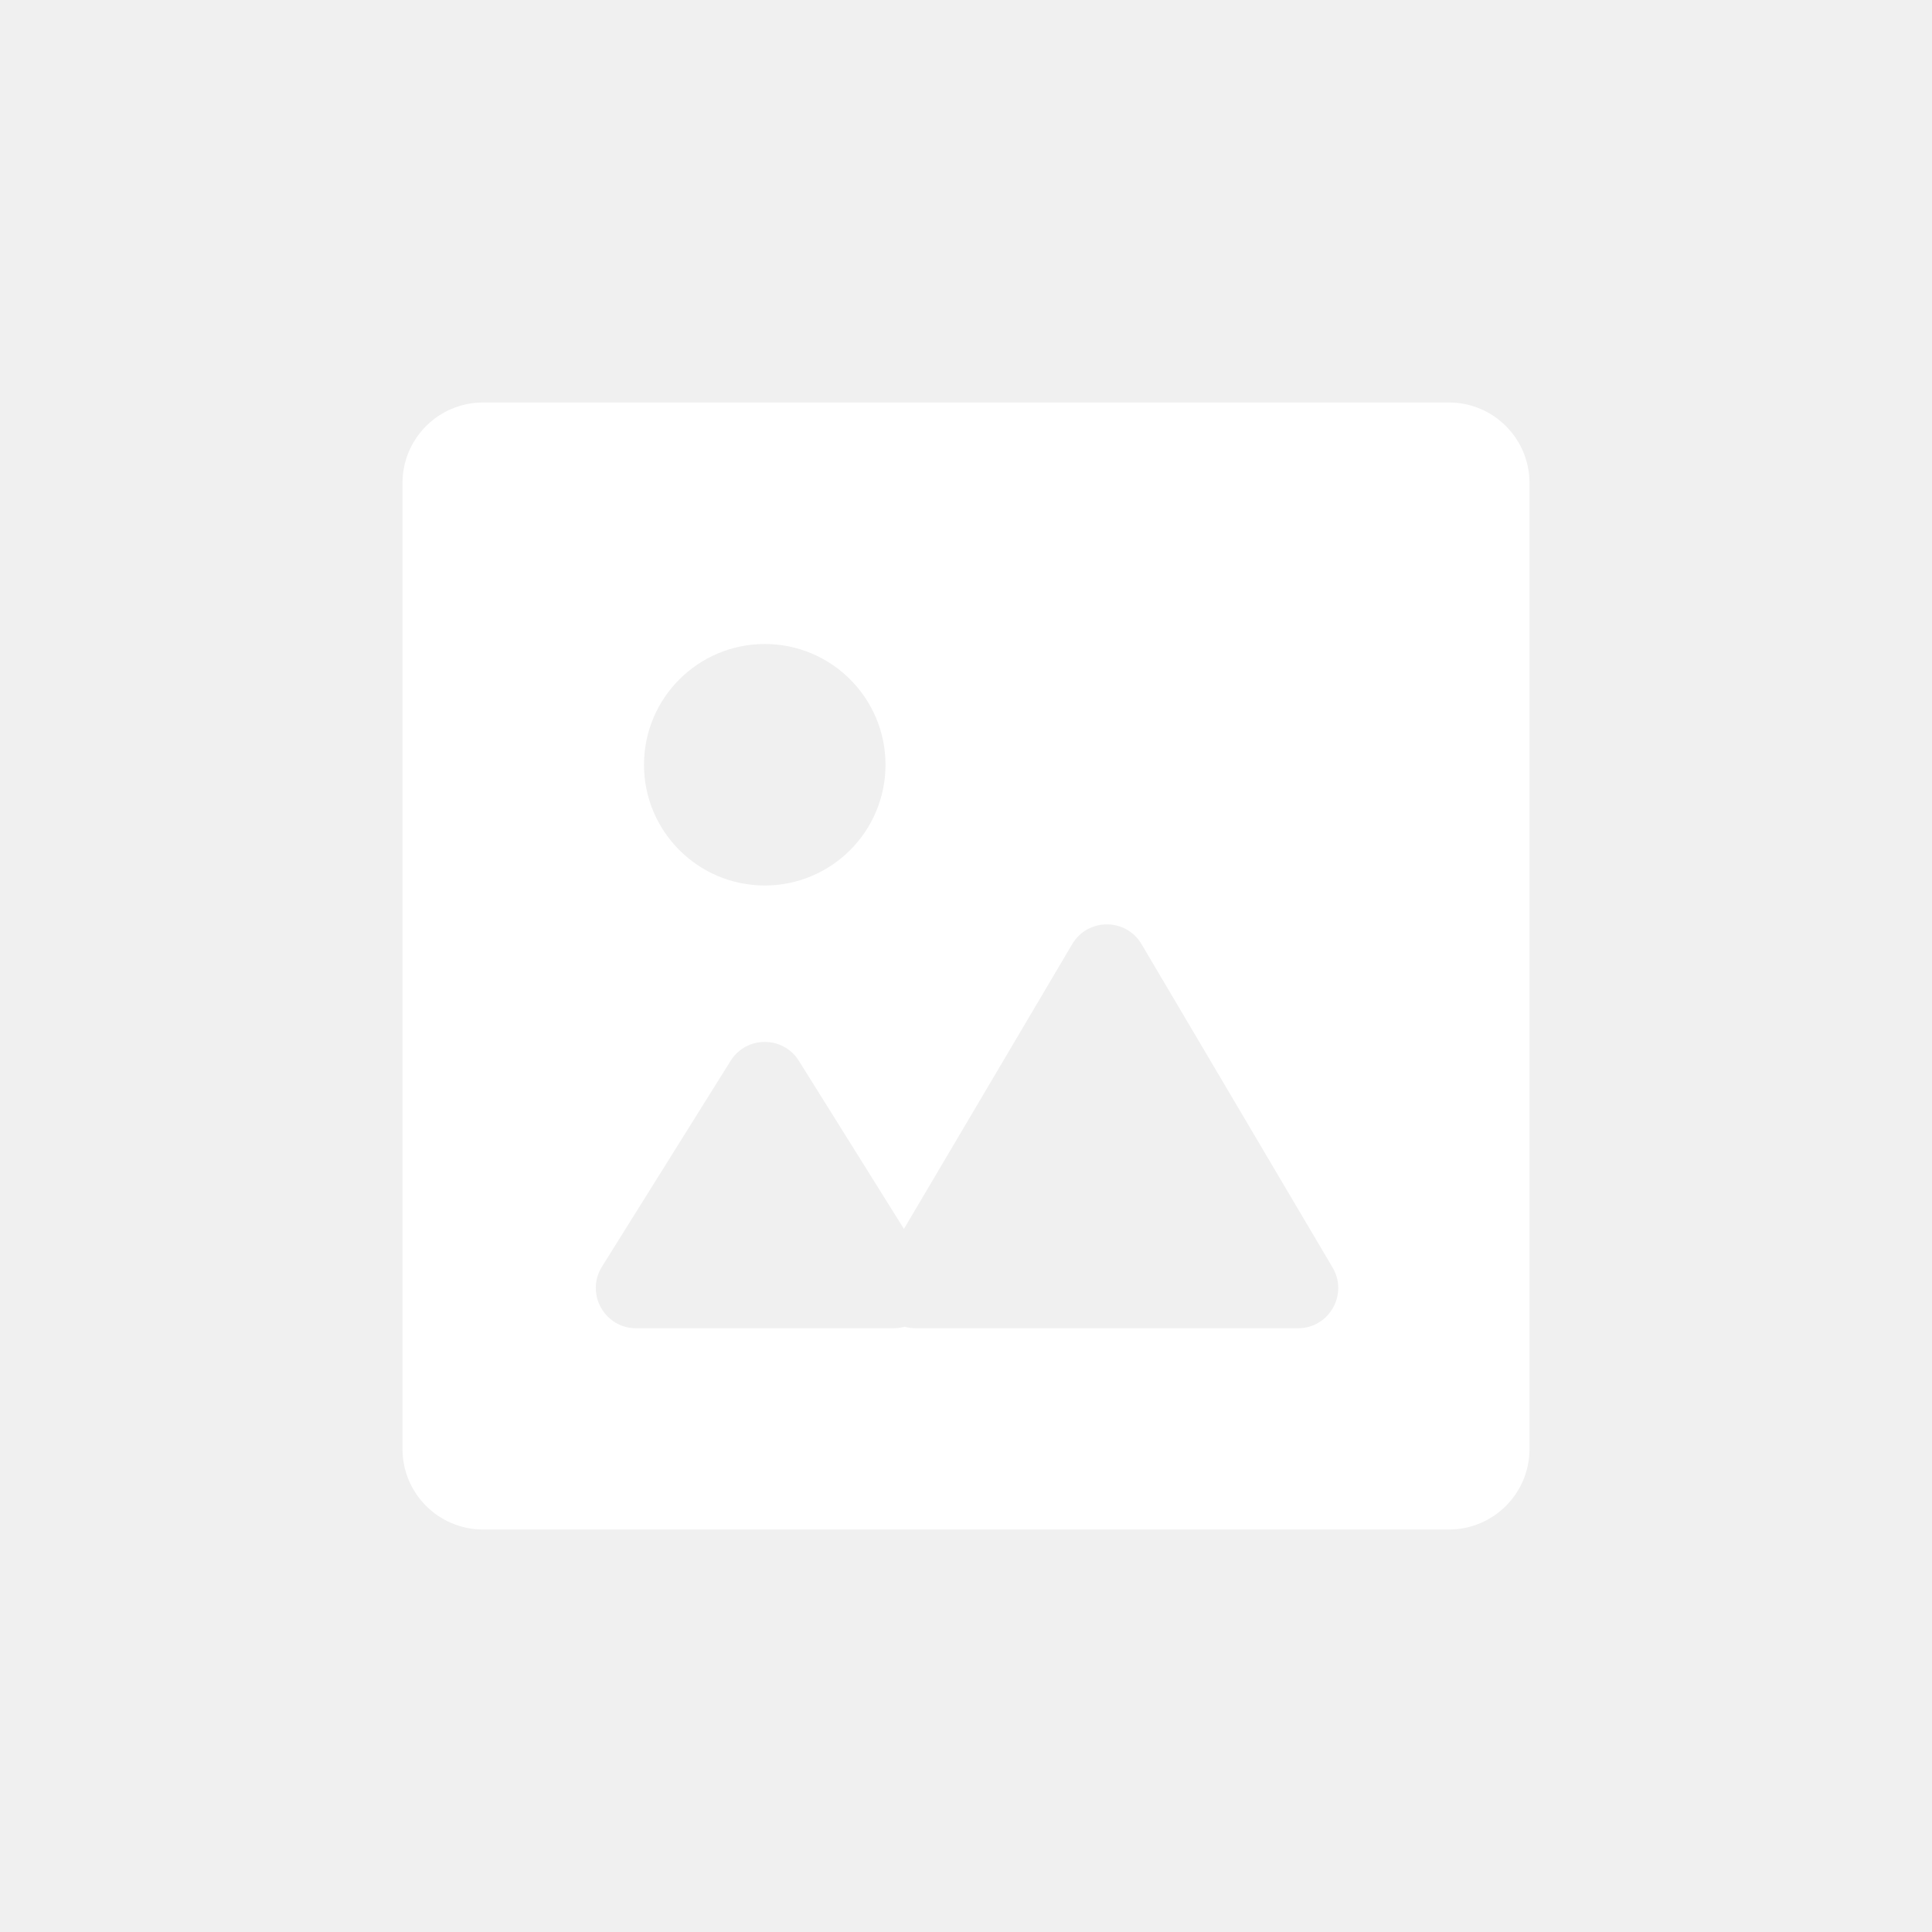
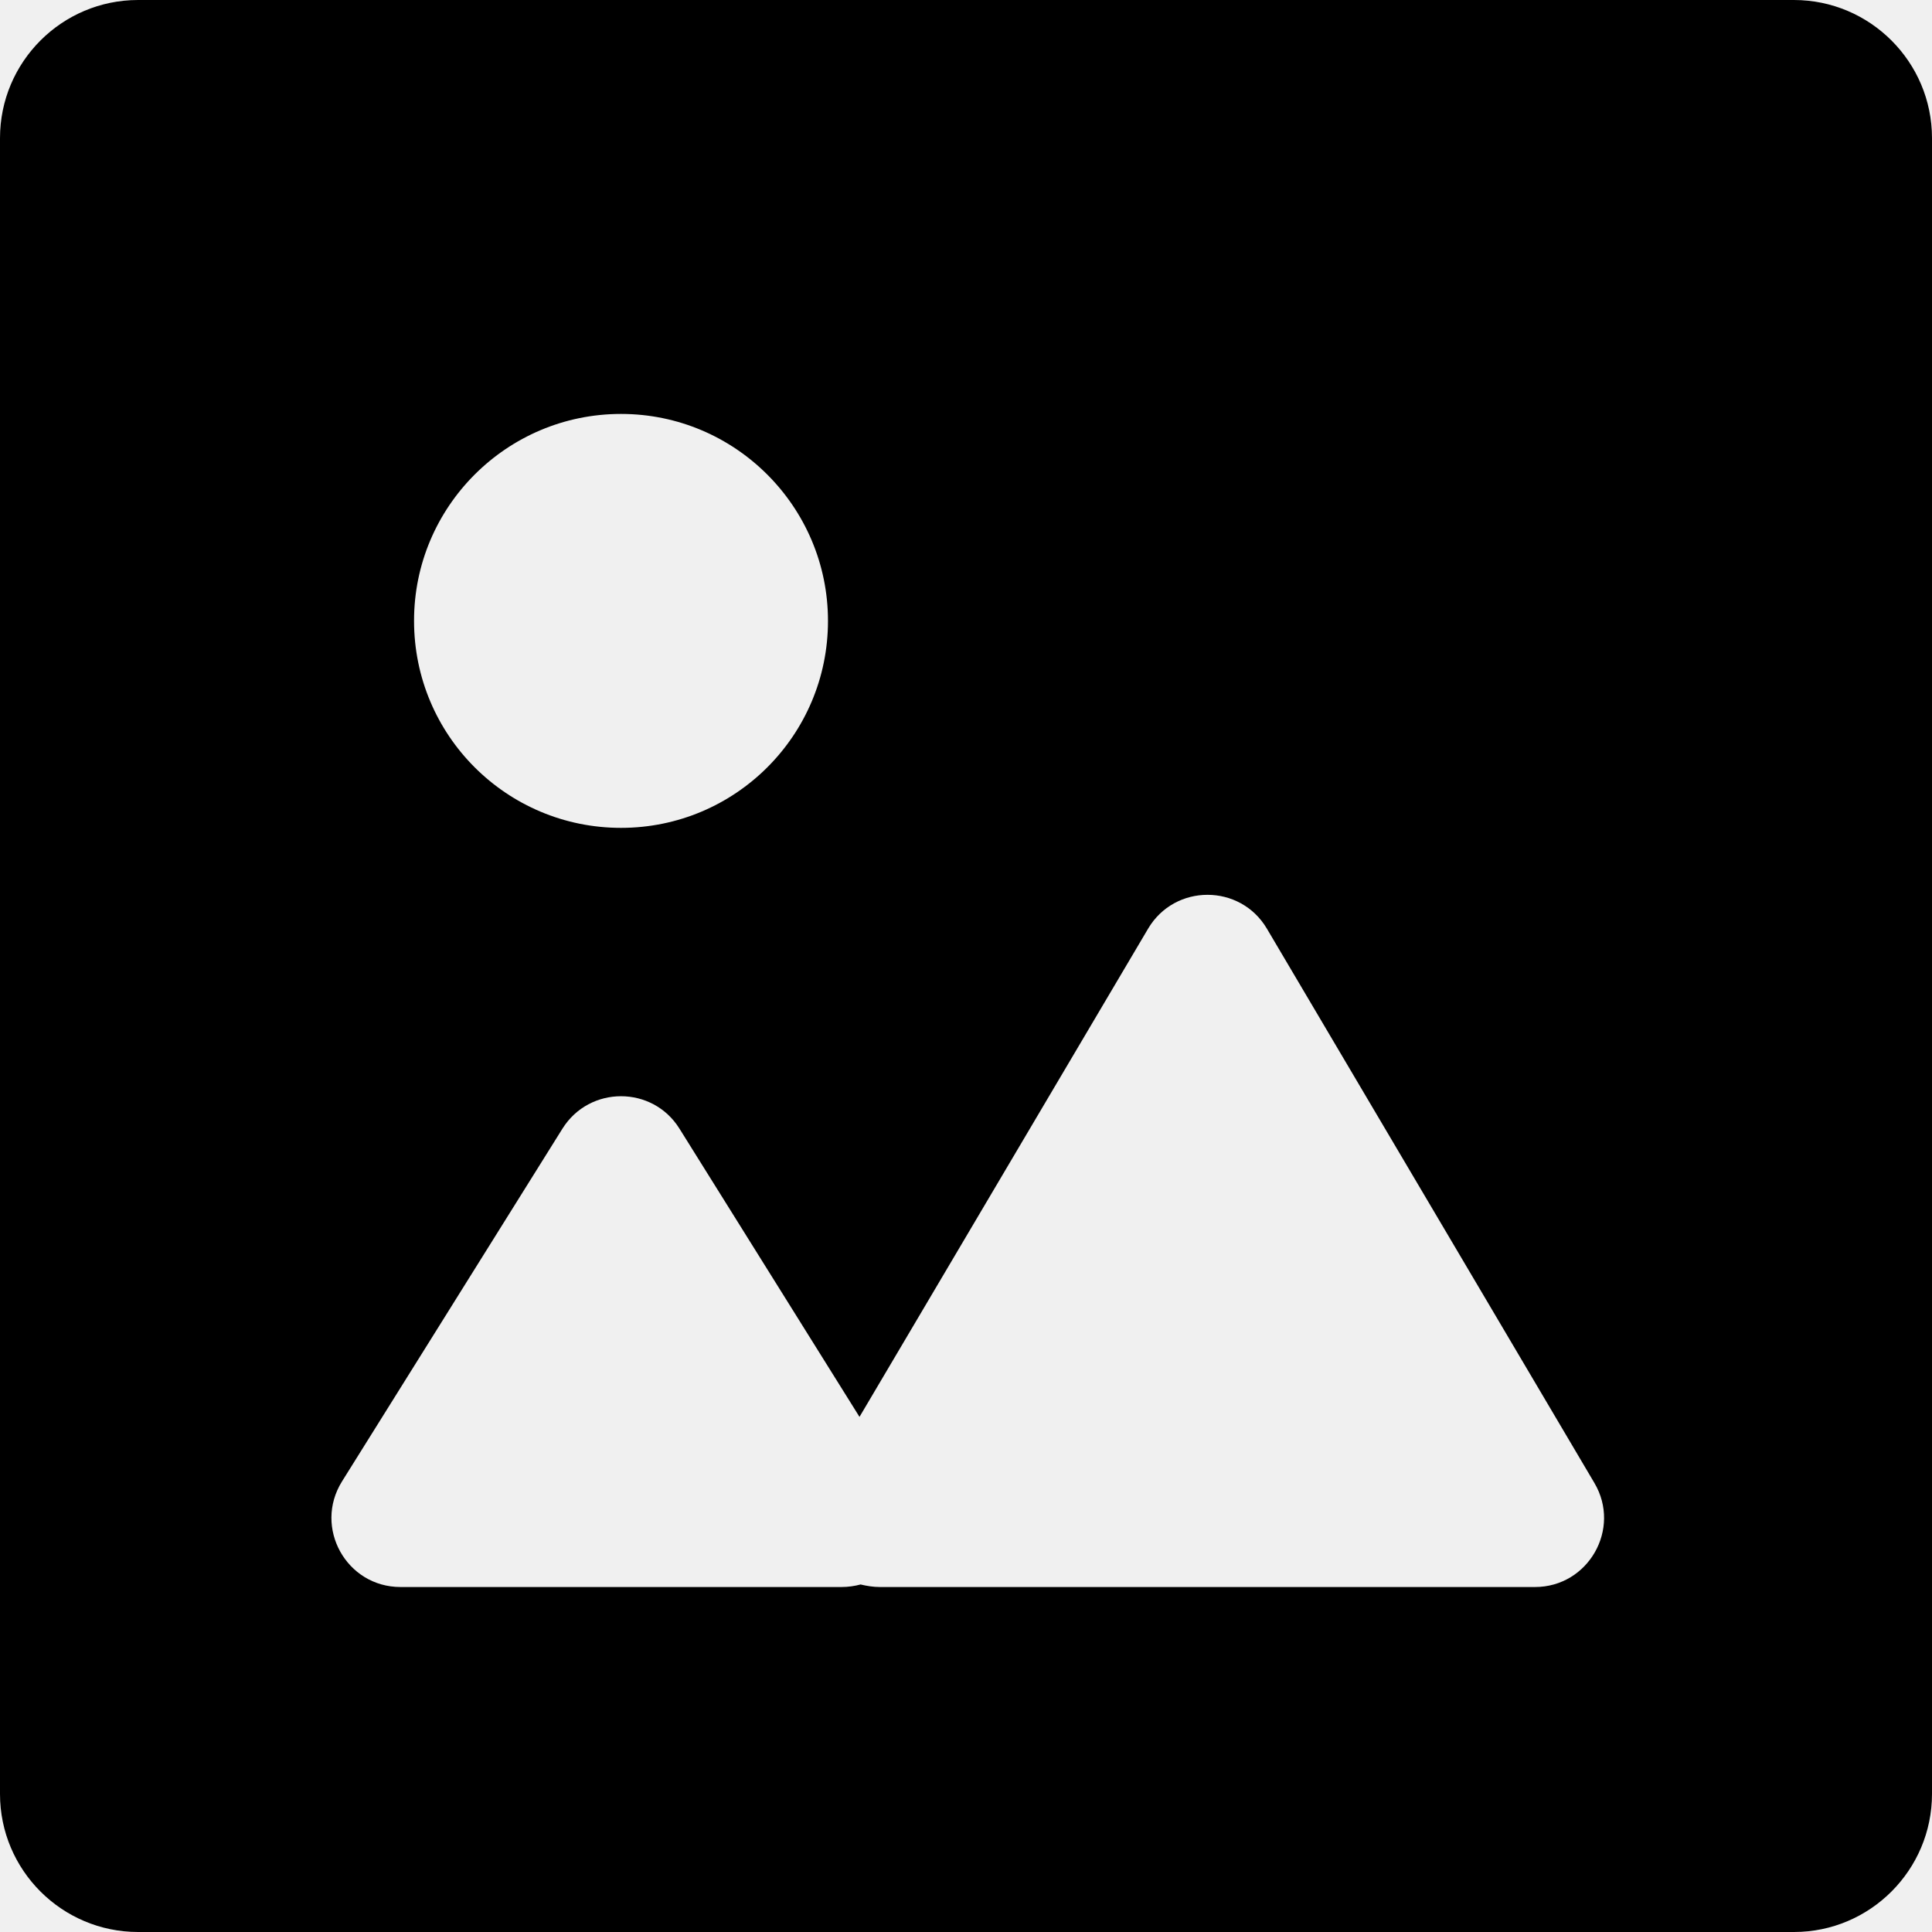
- <svg xmlns="http://www.w3.org/2000/svg" width="26px" height="26px" viewBox="0 0 24 24" fill="none">
-   <path fill-rule="evenodd" clip-rule="evenodd" d="M6 5C5.448 5 5 5.448 5 6V18C5 18.552 5.448 19 6 19H18C18.552 19 19 18.552 19 18V6C19 5.448 18.552 5 18 5H6ZM9.5 11C10.328 11 11 10.328 11 9.5C11 8.672 10.328 8 9.5 8C8.672 8 8 8.672 8 9.5C8 10.328 8.672 11 9.5 11ZM7.478 15.735L9.076 13.178C9.272 12.865 9.728 12.865 9.924 13.178L11.229 15.266L13.319 11.729C13.513 11.401 13.987 11.401 14.181 11.729L16.554 15.746C16.751 16.079 16.511 16.5 16.124 16.5H11.376C11.327 16.5 11.281 16.493 11.237 16.481C11.194 16.493 11.147 16.5 11.098 16.5H7.902C7.509 16.5 7.27 16.068 7.478 15.735Z" fill="white" />
+ <svg xmlns="http://www.w3.org/2000/svg" version="1.1" id="Ebene_1" x="0px" y="0px" width="16px" height="16px" viewBox="0 0 16 16" enable-background="new 0 0 16 16" xml:space="preserve">
+   <path d="M14.856,0H1.144C0.512,0,0,0.513,0,1.144v13.713C0,15.487,0.512,16,1.144,16h13.713   C15.487,16,16,15.487,16,14.856V1.144C16,0.513,15.487,0,14.856,0z M5.143,3.428c0.946,0,1.714,0.769,1.714,1.714   c0,0.948-0.768,1.714-1.714,1.714c-0.947,0-1.714-0.766-1.714-1.714C3.428,4.197,4.196,3.428,5.143,3.428z M12.712,13.143H7.287   c-0.056,0-0.109-0.009-0.16-0.021c-0.049,0.013-0.103,0.021-0.159,0.021H3.317c-0.449,0-0.722-0.493-0.485-0.874l1.826-2.922   c0.224-0.358,0.746-0.358,0.969,0l1.491,2.387l2.39-4.043c0.221-0.374,0.763-0.374,0.984,0l2.712,4.59   C13.429,12.661,13.154,13.143,12.712,13.143z" />
</svg>
